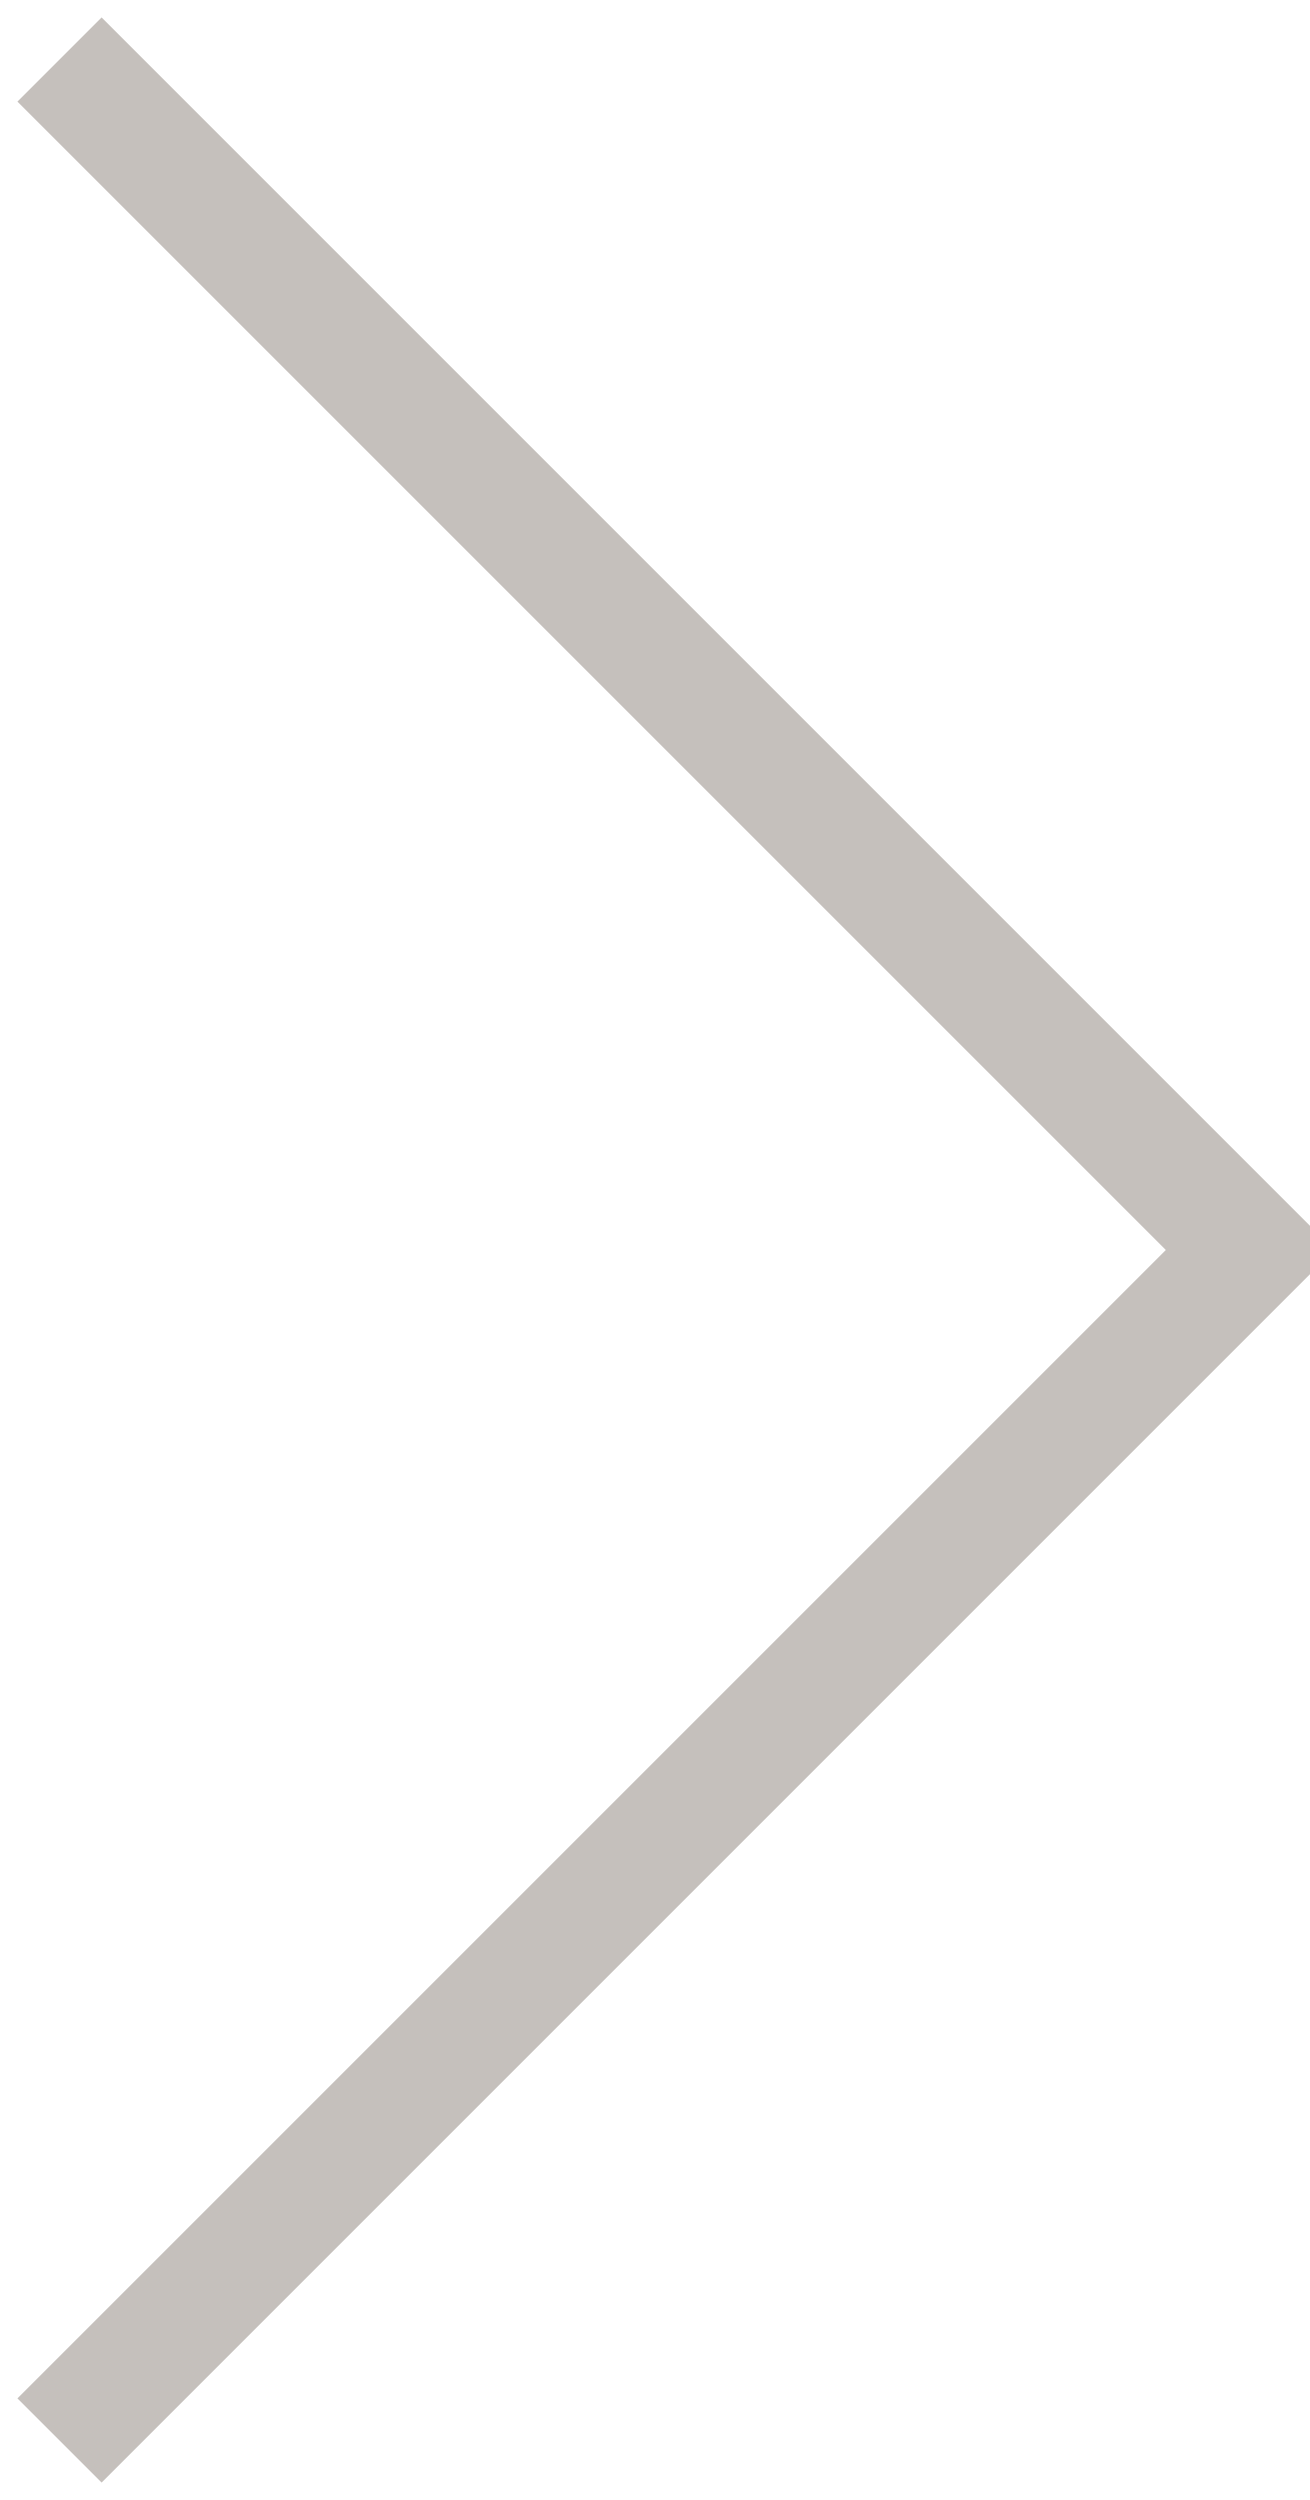
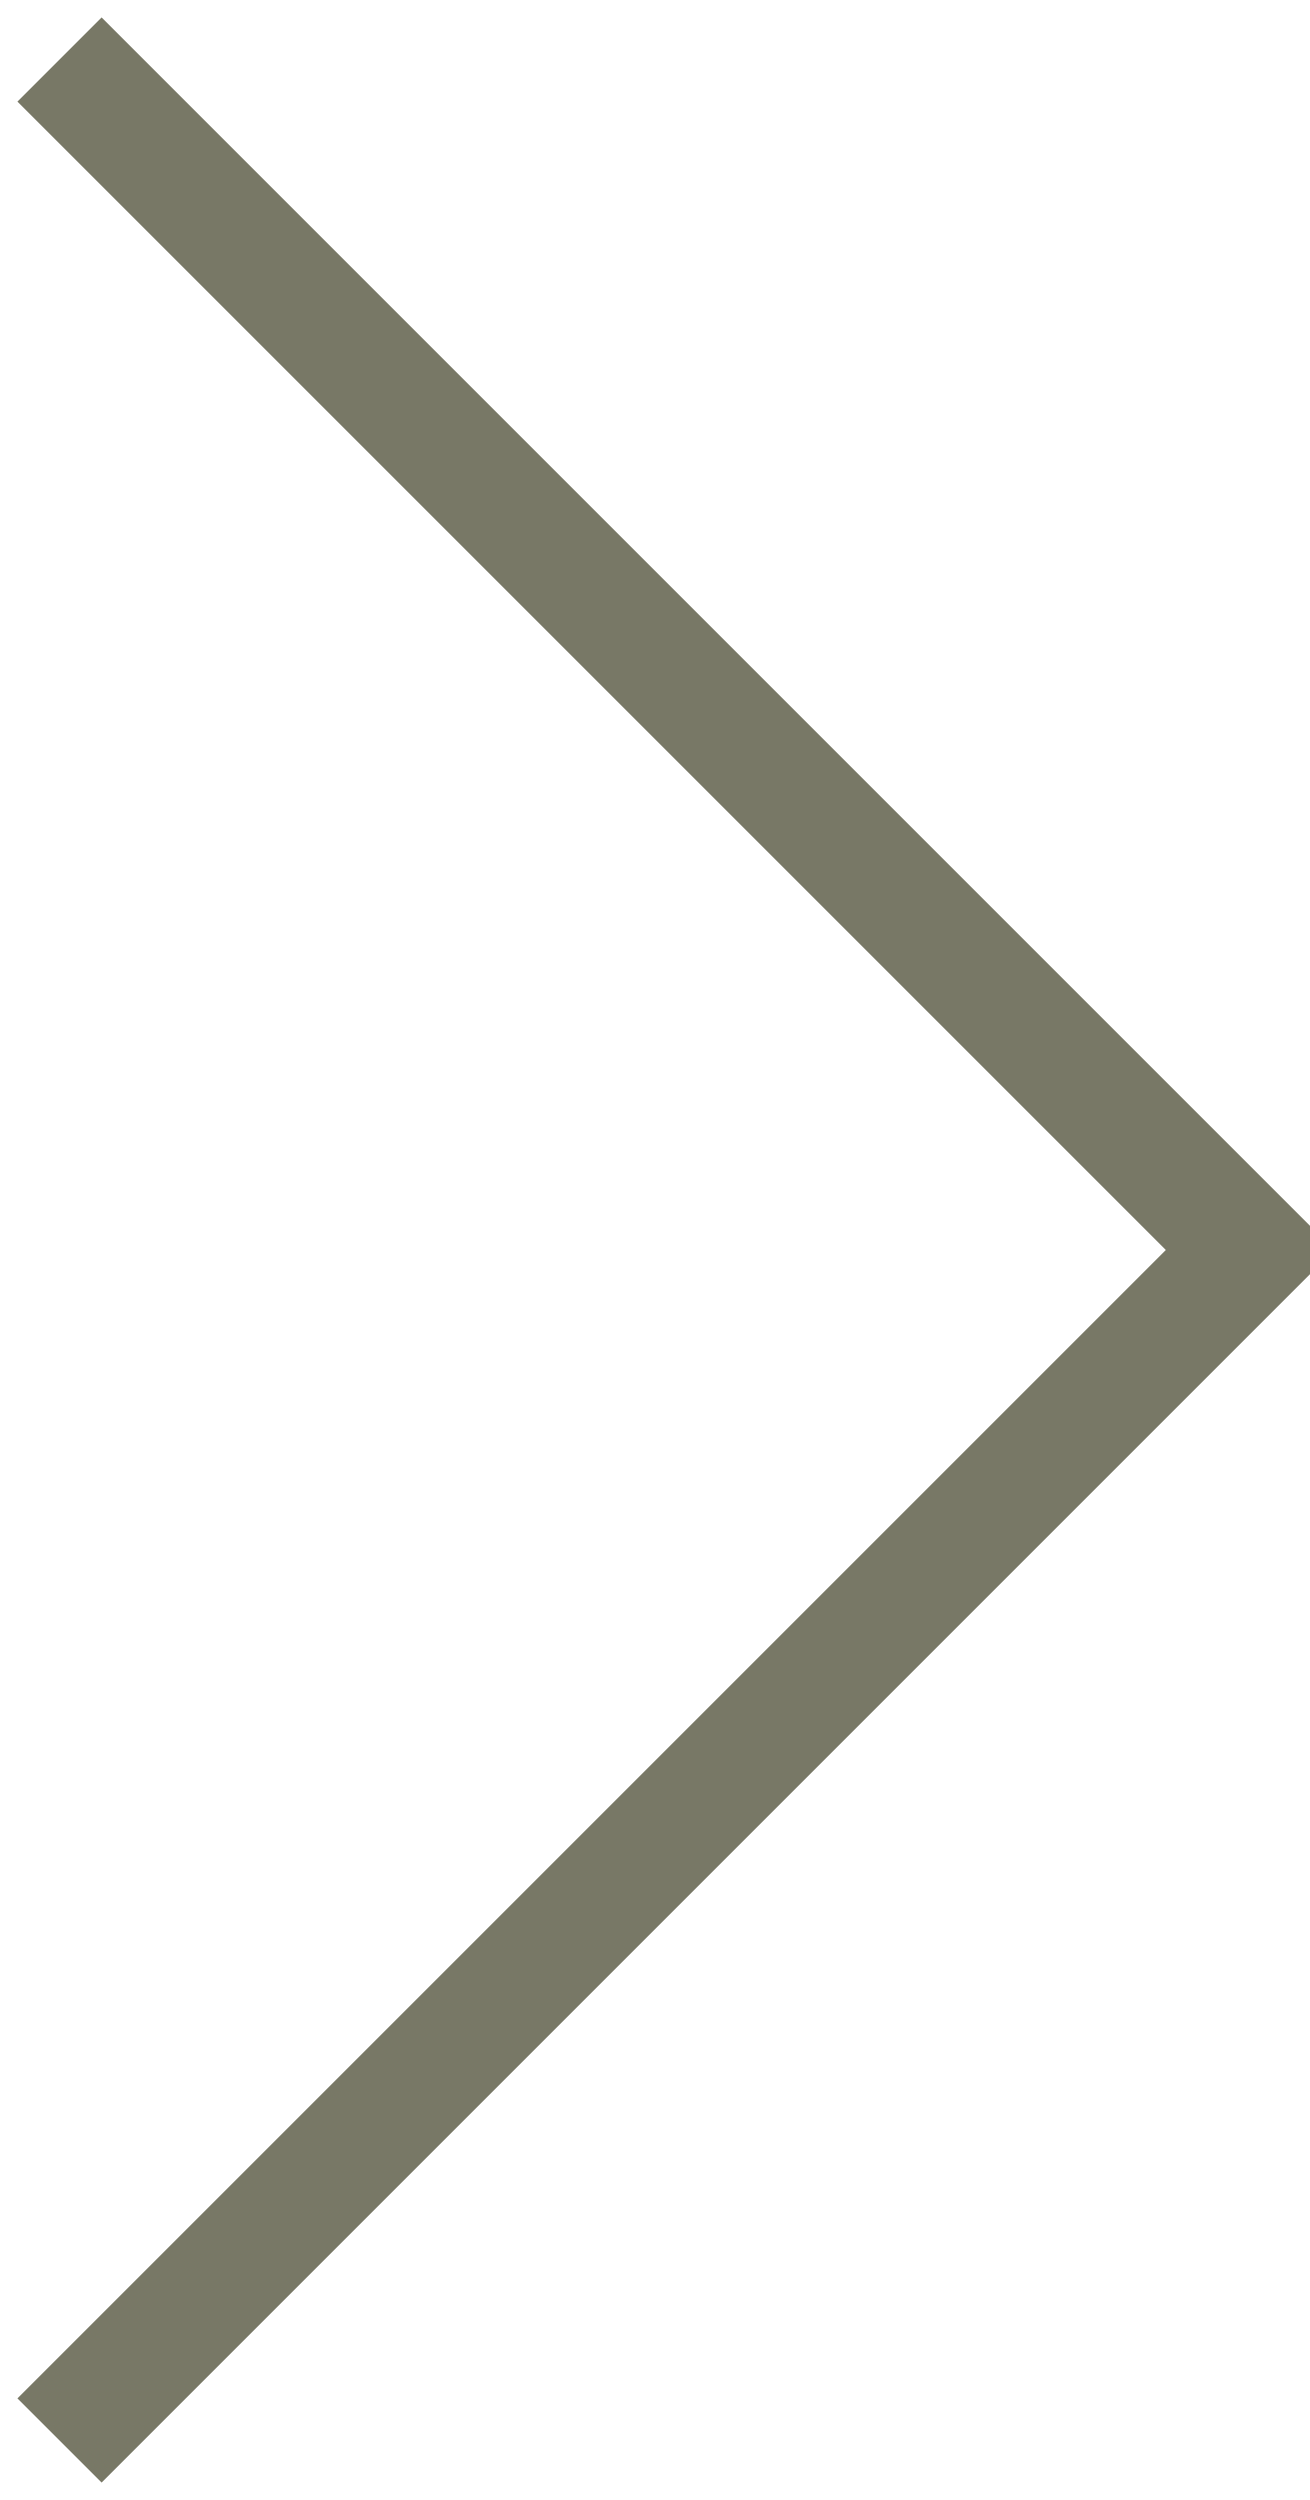
<svg xmlns="http://www.w3.org/2000/svg" preserveAspectRatio="xMinYMax meet" width="22px" height="42px" viewBox="0 0 22 42" version="1.1">
  <g stroke="none" stroke-width="2" fill="none">
-     <path d="M1,41 L21,21 L1,1" id="arrow" stroke="#C5C0BC" />
+     <path d="M1,41 L21,21 L1,1" id="arrow" stroke="#787866" />
  </g>
</svg>
